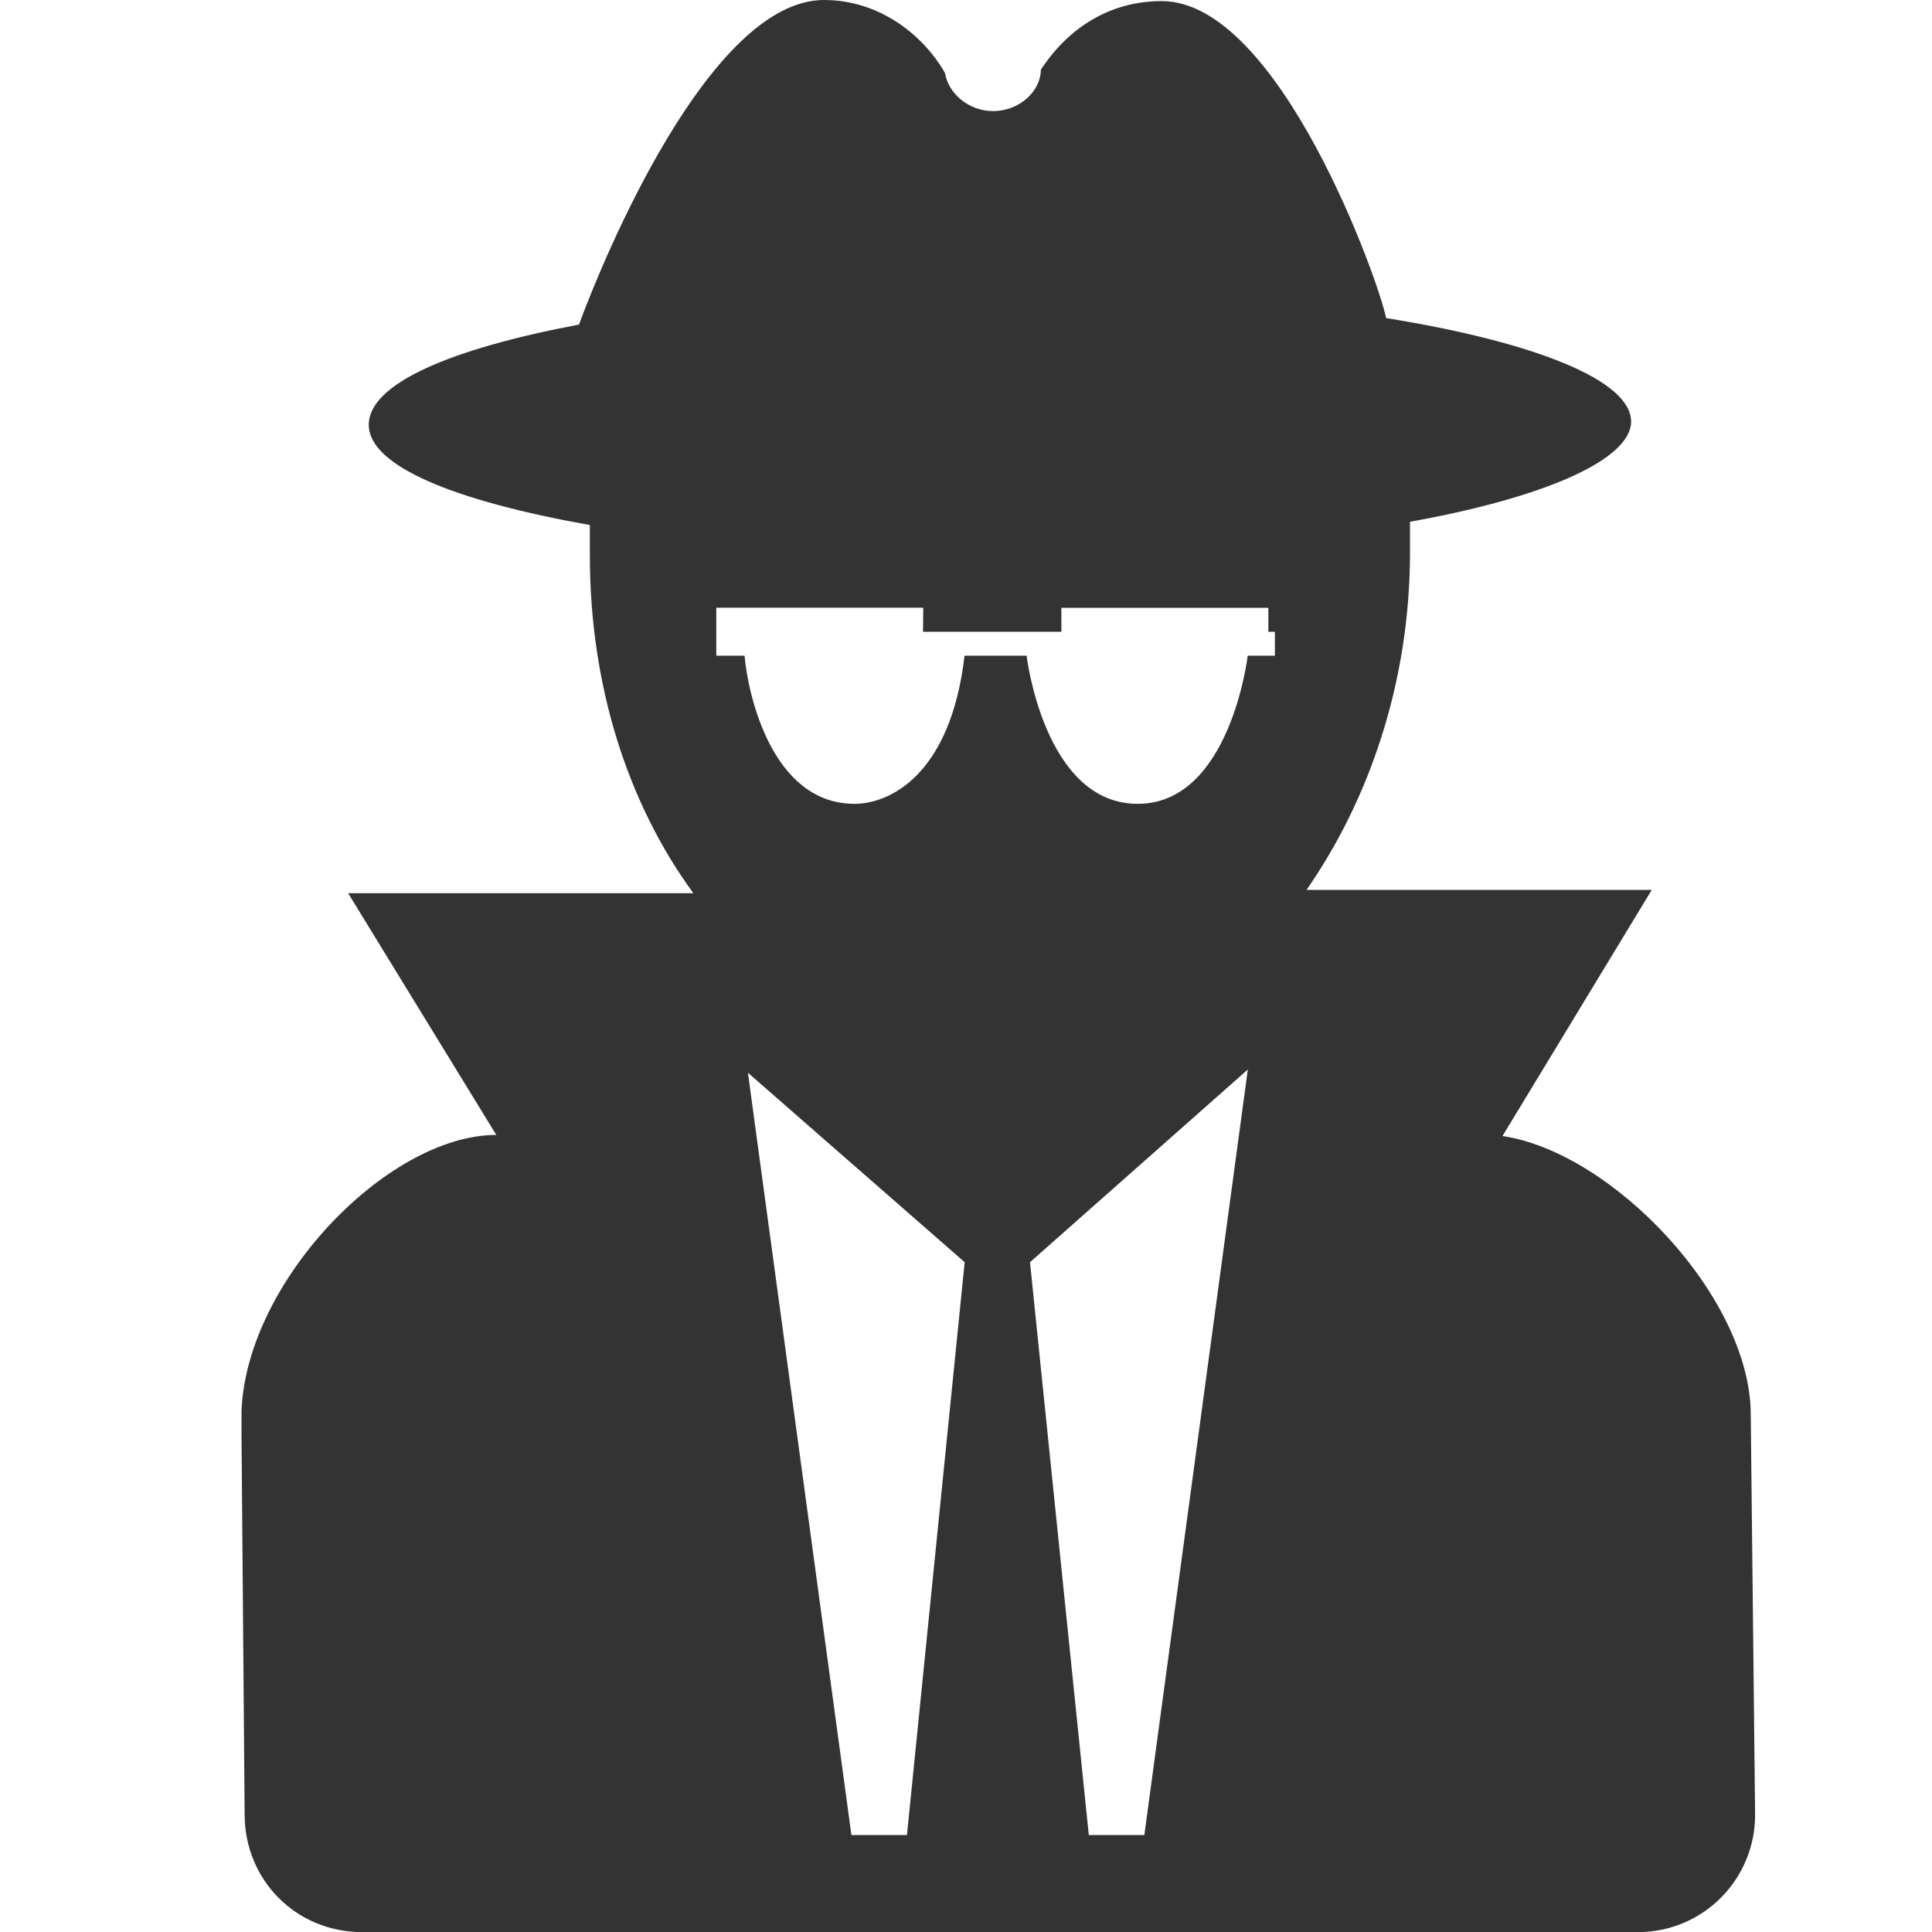
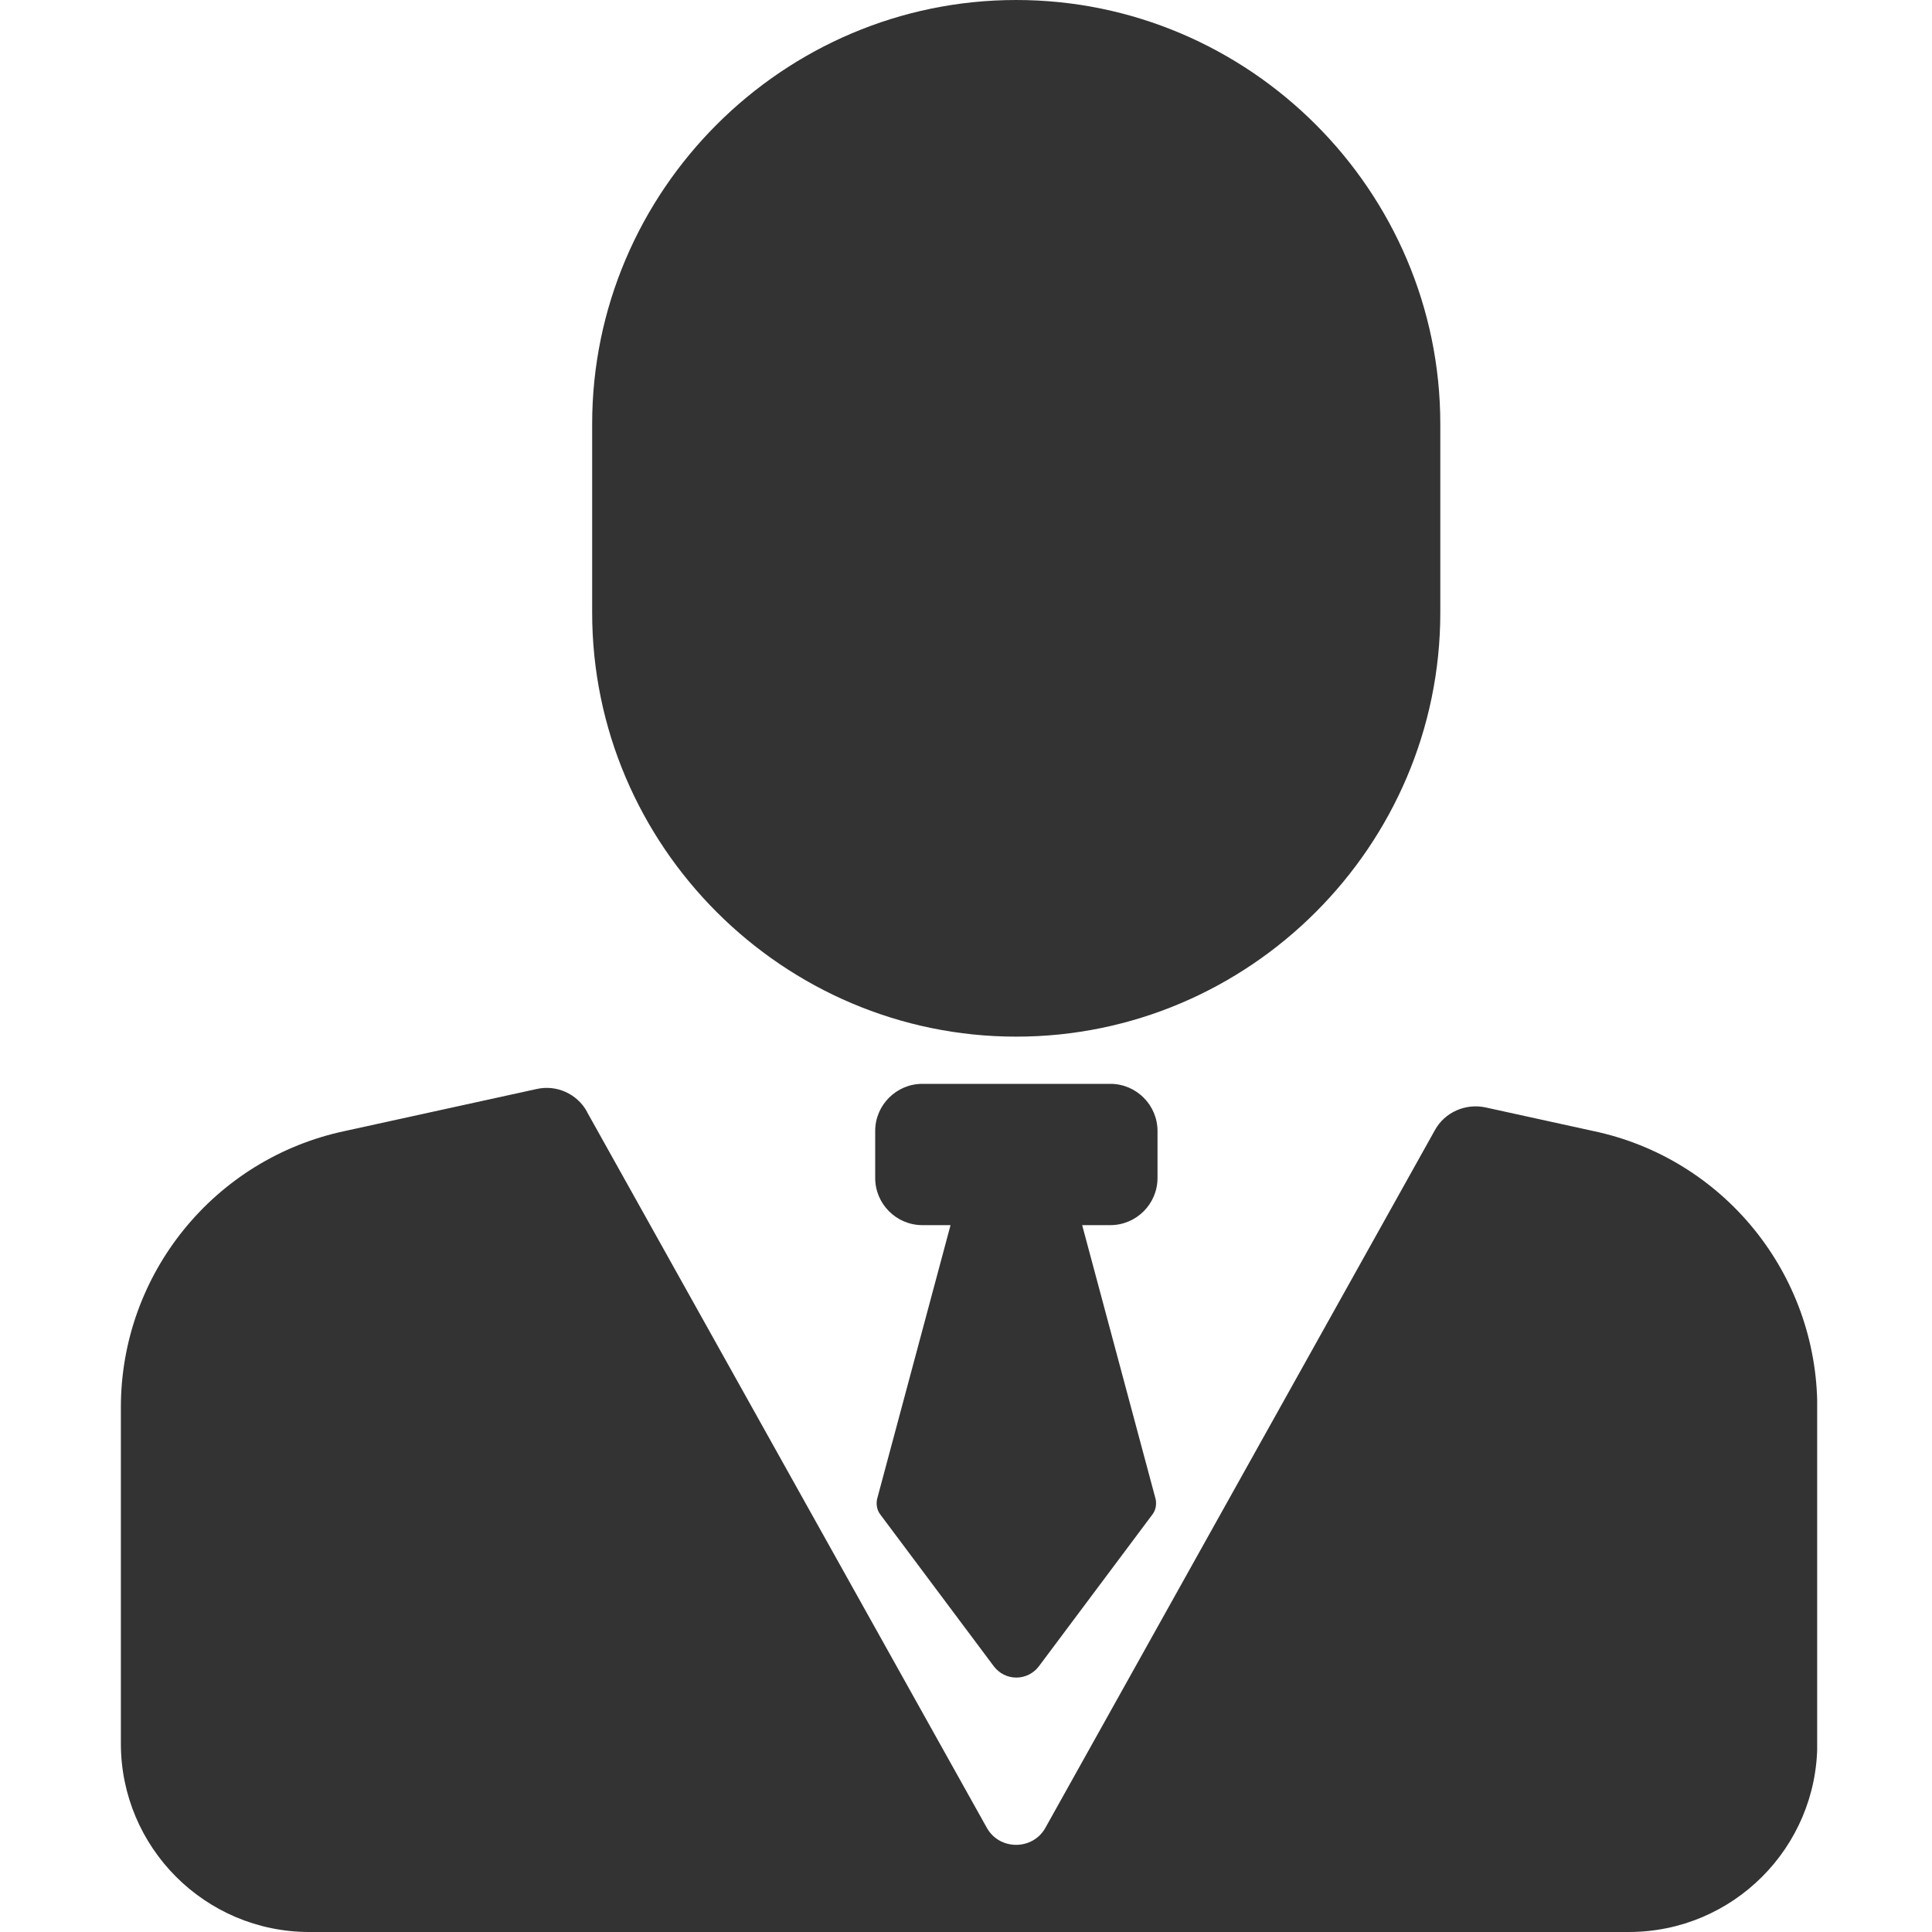
<svg xmlns="http://www.w3.org/2000/svg" height="16" viewBox="0 0 16 16" width="16">
  <clipPath id="a">
-     <path d="m4.825 0c.433 0 .803.262 1.001.604.027.171.198.316.397.316.226 0 .397-.171.397-.343.225-.343.568-.568 1.001-.568.974 0 1.804 2.336 1.858 2.625 1.227.198 2.029.514 2.029.857 0 .316-.721.631-1.831.83v.253c0 1.082-.343 2.056-.857 2.796h2.859l-1.236 2.038c.911.135 2.056 1.335 2.056 2.309l.036 3.31c.001.259-.101.507-.284.69-.183.183-.431.285-.69.284h-10.561c-.55 0-.974-.433-.974-.974l-.027-3.283c0-1.091 1.2-2.345 2.111-2.345l-1.227-2.002h2.859c-.541-.74-.857-1.714-.857-2.796v-.253c-1.118-.199-1.831-.487-1.831-.83 0-.343.686-.631 1.741-.83.198-.541 1.082-2.688 2.029-2.688zm-.631 8.884.857 6.313h.46l.478-4.744zm4.14-.027-1.804 1.596.487 4.744h.46zm-2.688-3.824h-1.714v.397h.234c.027.316.226 1.227.911 1.227.28 0 .794-.226.911-1.227h.514s.144 1.227.92 1.227c.767 0 .911-1.227.911-1.227h.225v-.198h-.054v-.198h-1.714v.198h-1.146z" />
+     <path d="m3.86 9.206 3.313 5.932c.105.187.379.187.484 0l3.227-5.78c.082-.148.254-.222.418-.187l.89.195c1.081.226 1.858 1.182 1.858 2.291v2.782c0 .862-.699 1.561-1.561 1.561h-10.927c-.862 0-1.561-.699-1.561-1.561v-2.782c-.001-1.107.775-2.063 1.858-2.291l1.584-.347c.165-.038.336.039.418.187zm4.336-.23c.215 0 .39.176.39.39v.39c0 .215-.176.39-.39.39h-.234l.609 2.271c.008.043-0.0.09-.027.125l-.94 1.257c-.044.059-.114.094-.187.094-.074 0-.143-.035-.187-.094l-.94-1.257c-.027-.035-.035-.082-.027-.125l.609-2.271h-.234c-.215-0-.39-.176-.39-.39v-.39c0-.215.176-.39.39-.39zm-.78-8.976c1.932 0 3.512 1.58 3.512 3.512v1.561c0 1.932-1.58 3.512-3.512 3.512-1.932 0-3.512-1.58-3.512-3.512v-1.561c0-1.932 1.58-3.512 3.512-3.512z" />
  </clipPath>
-   <g clip-path="url(#a)" transform="translate(2)">
-     <path d="m0 0h12.537v16h-12.537z" fill="#333" />
+   <g clip-path="url(#a)" transform="translate(1)">
+     <path d="m0 0h14.049v16h-14.049z" fill="#333" />
  </g>
</svg>
